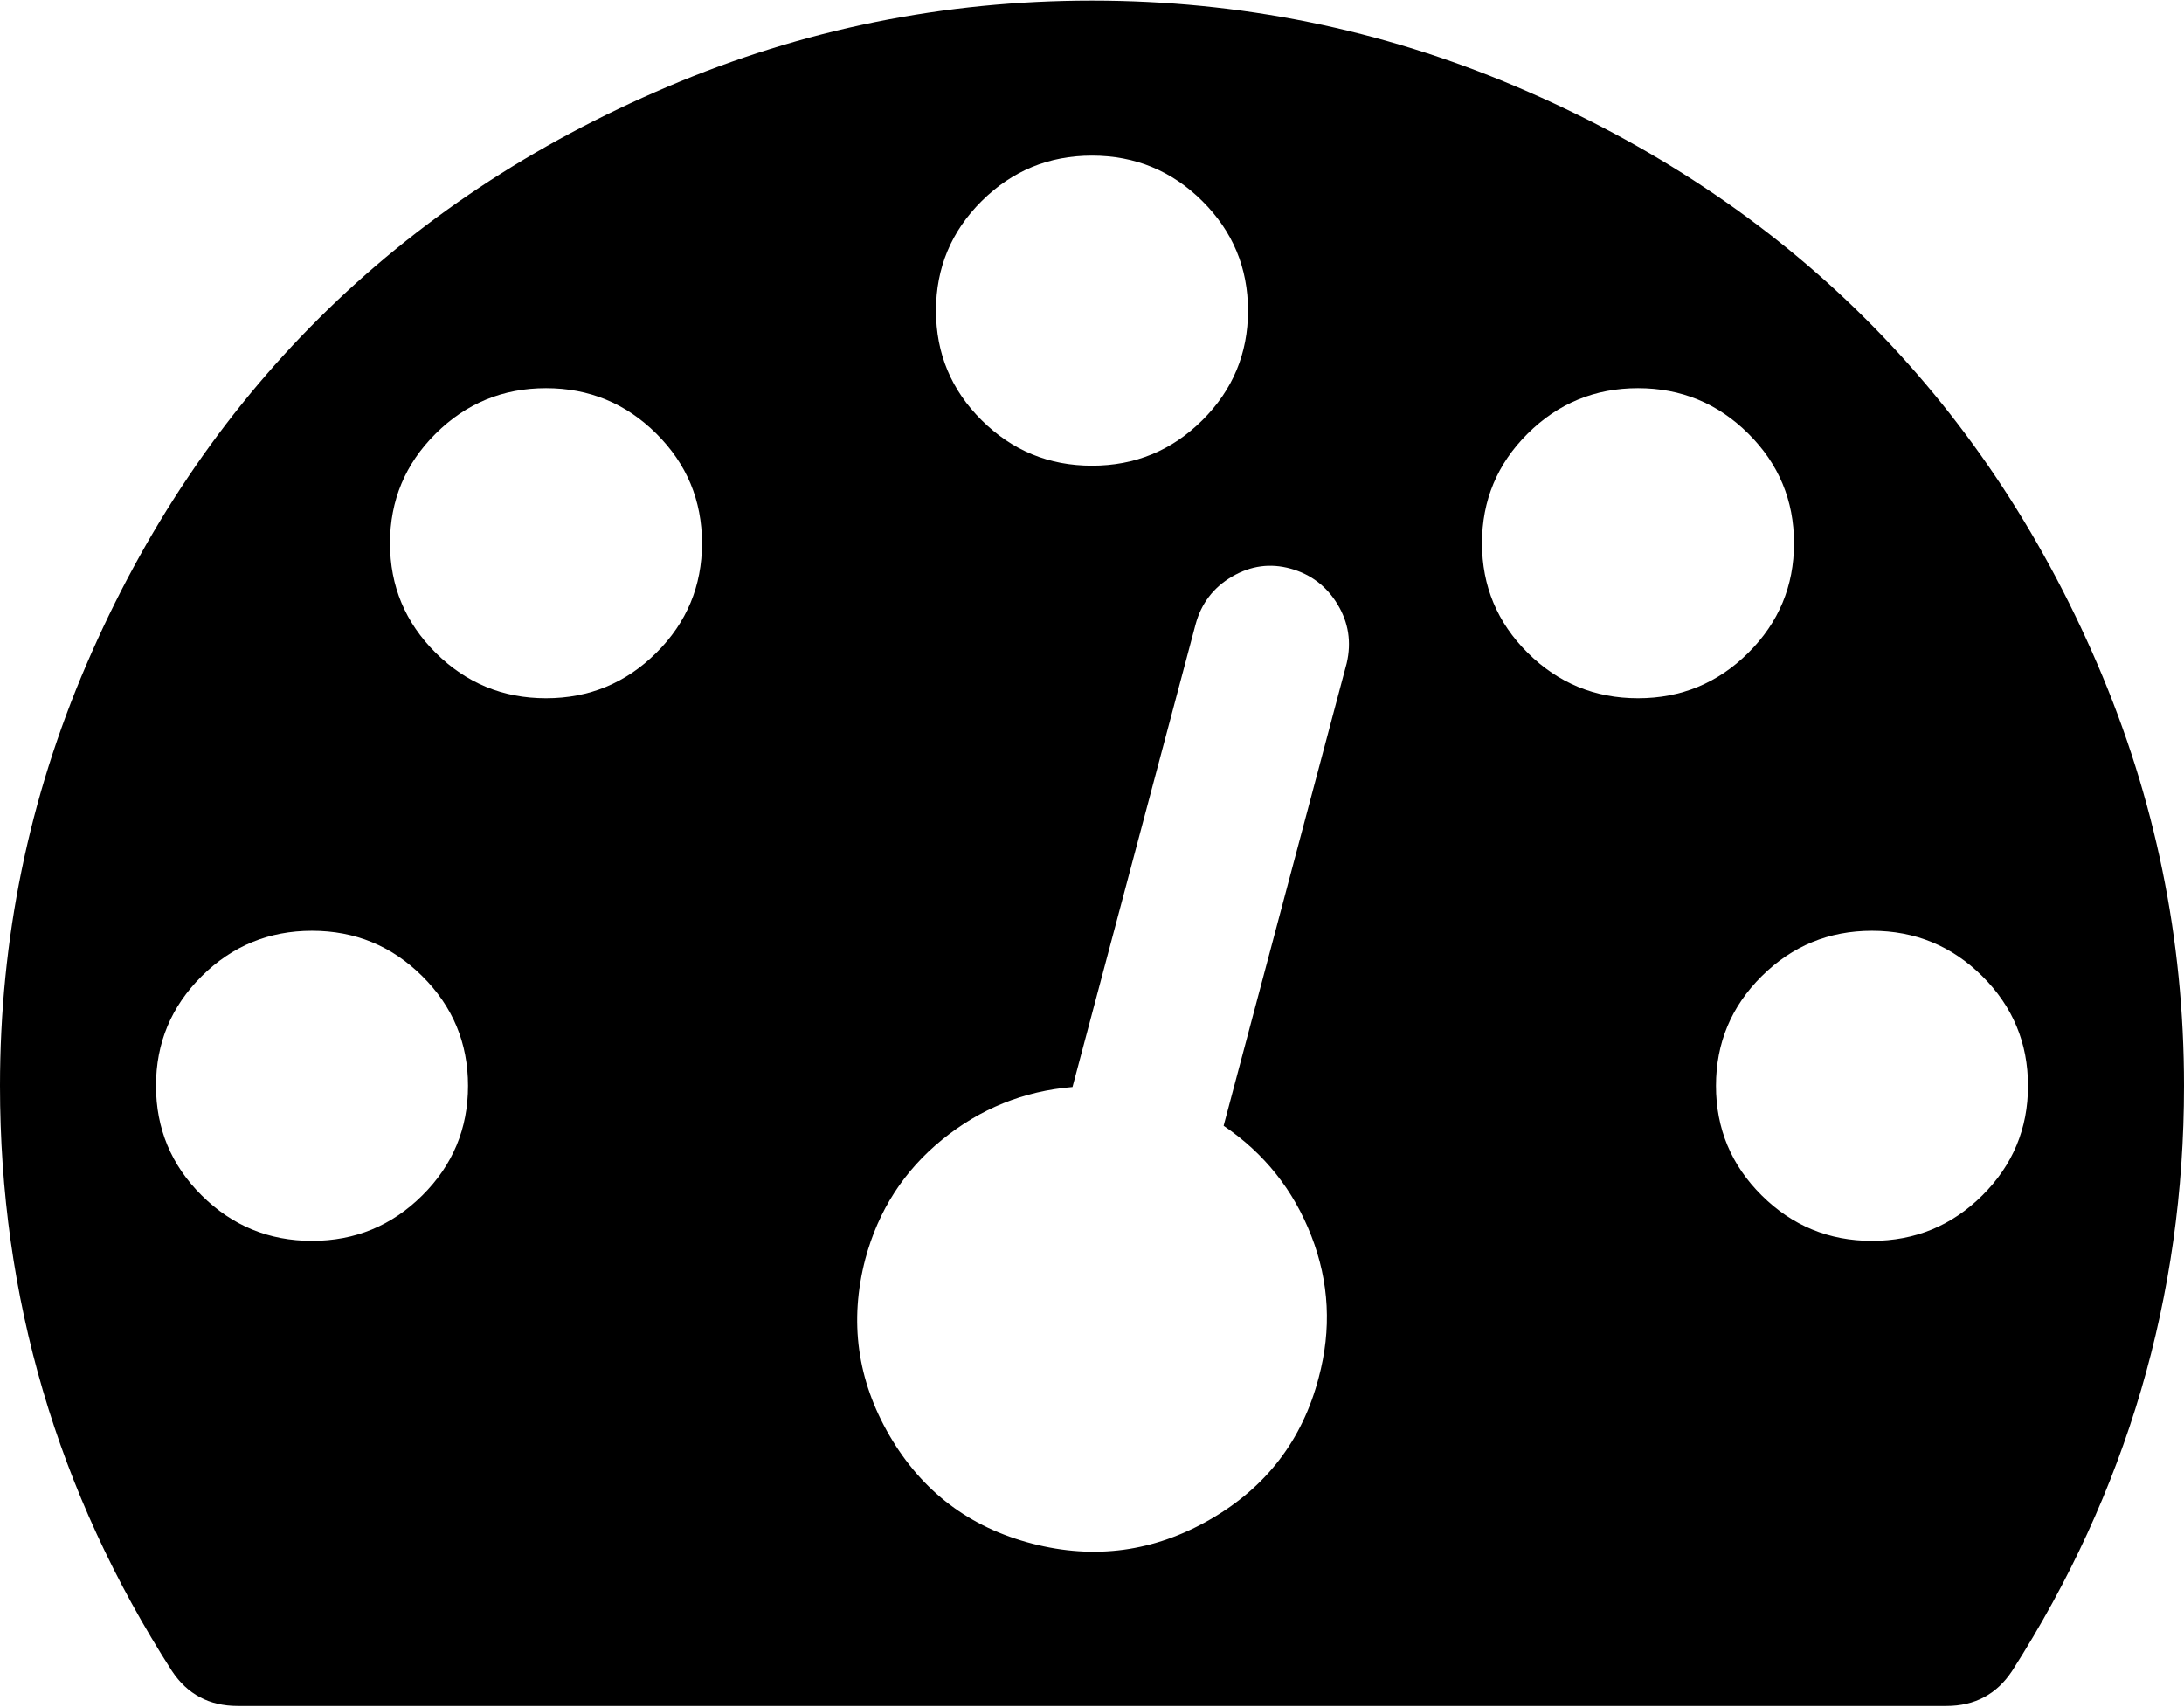
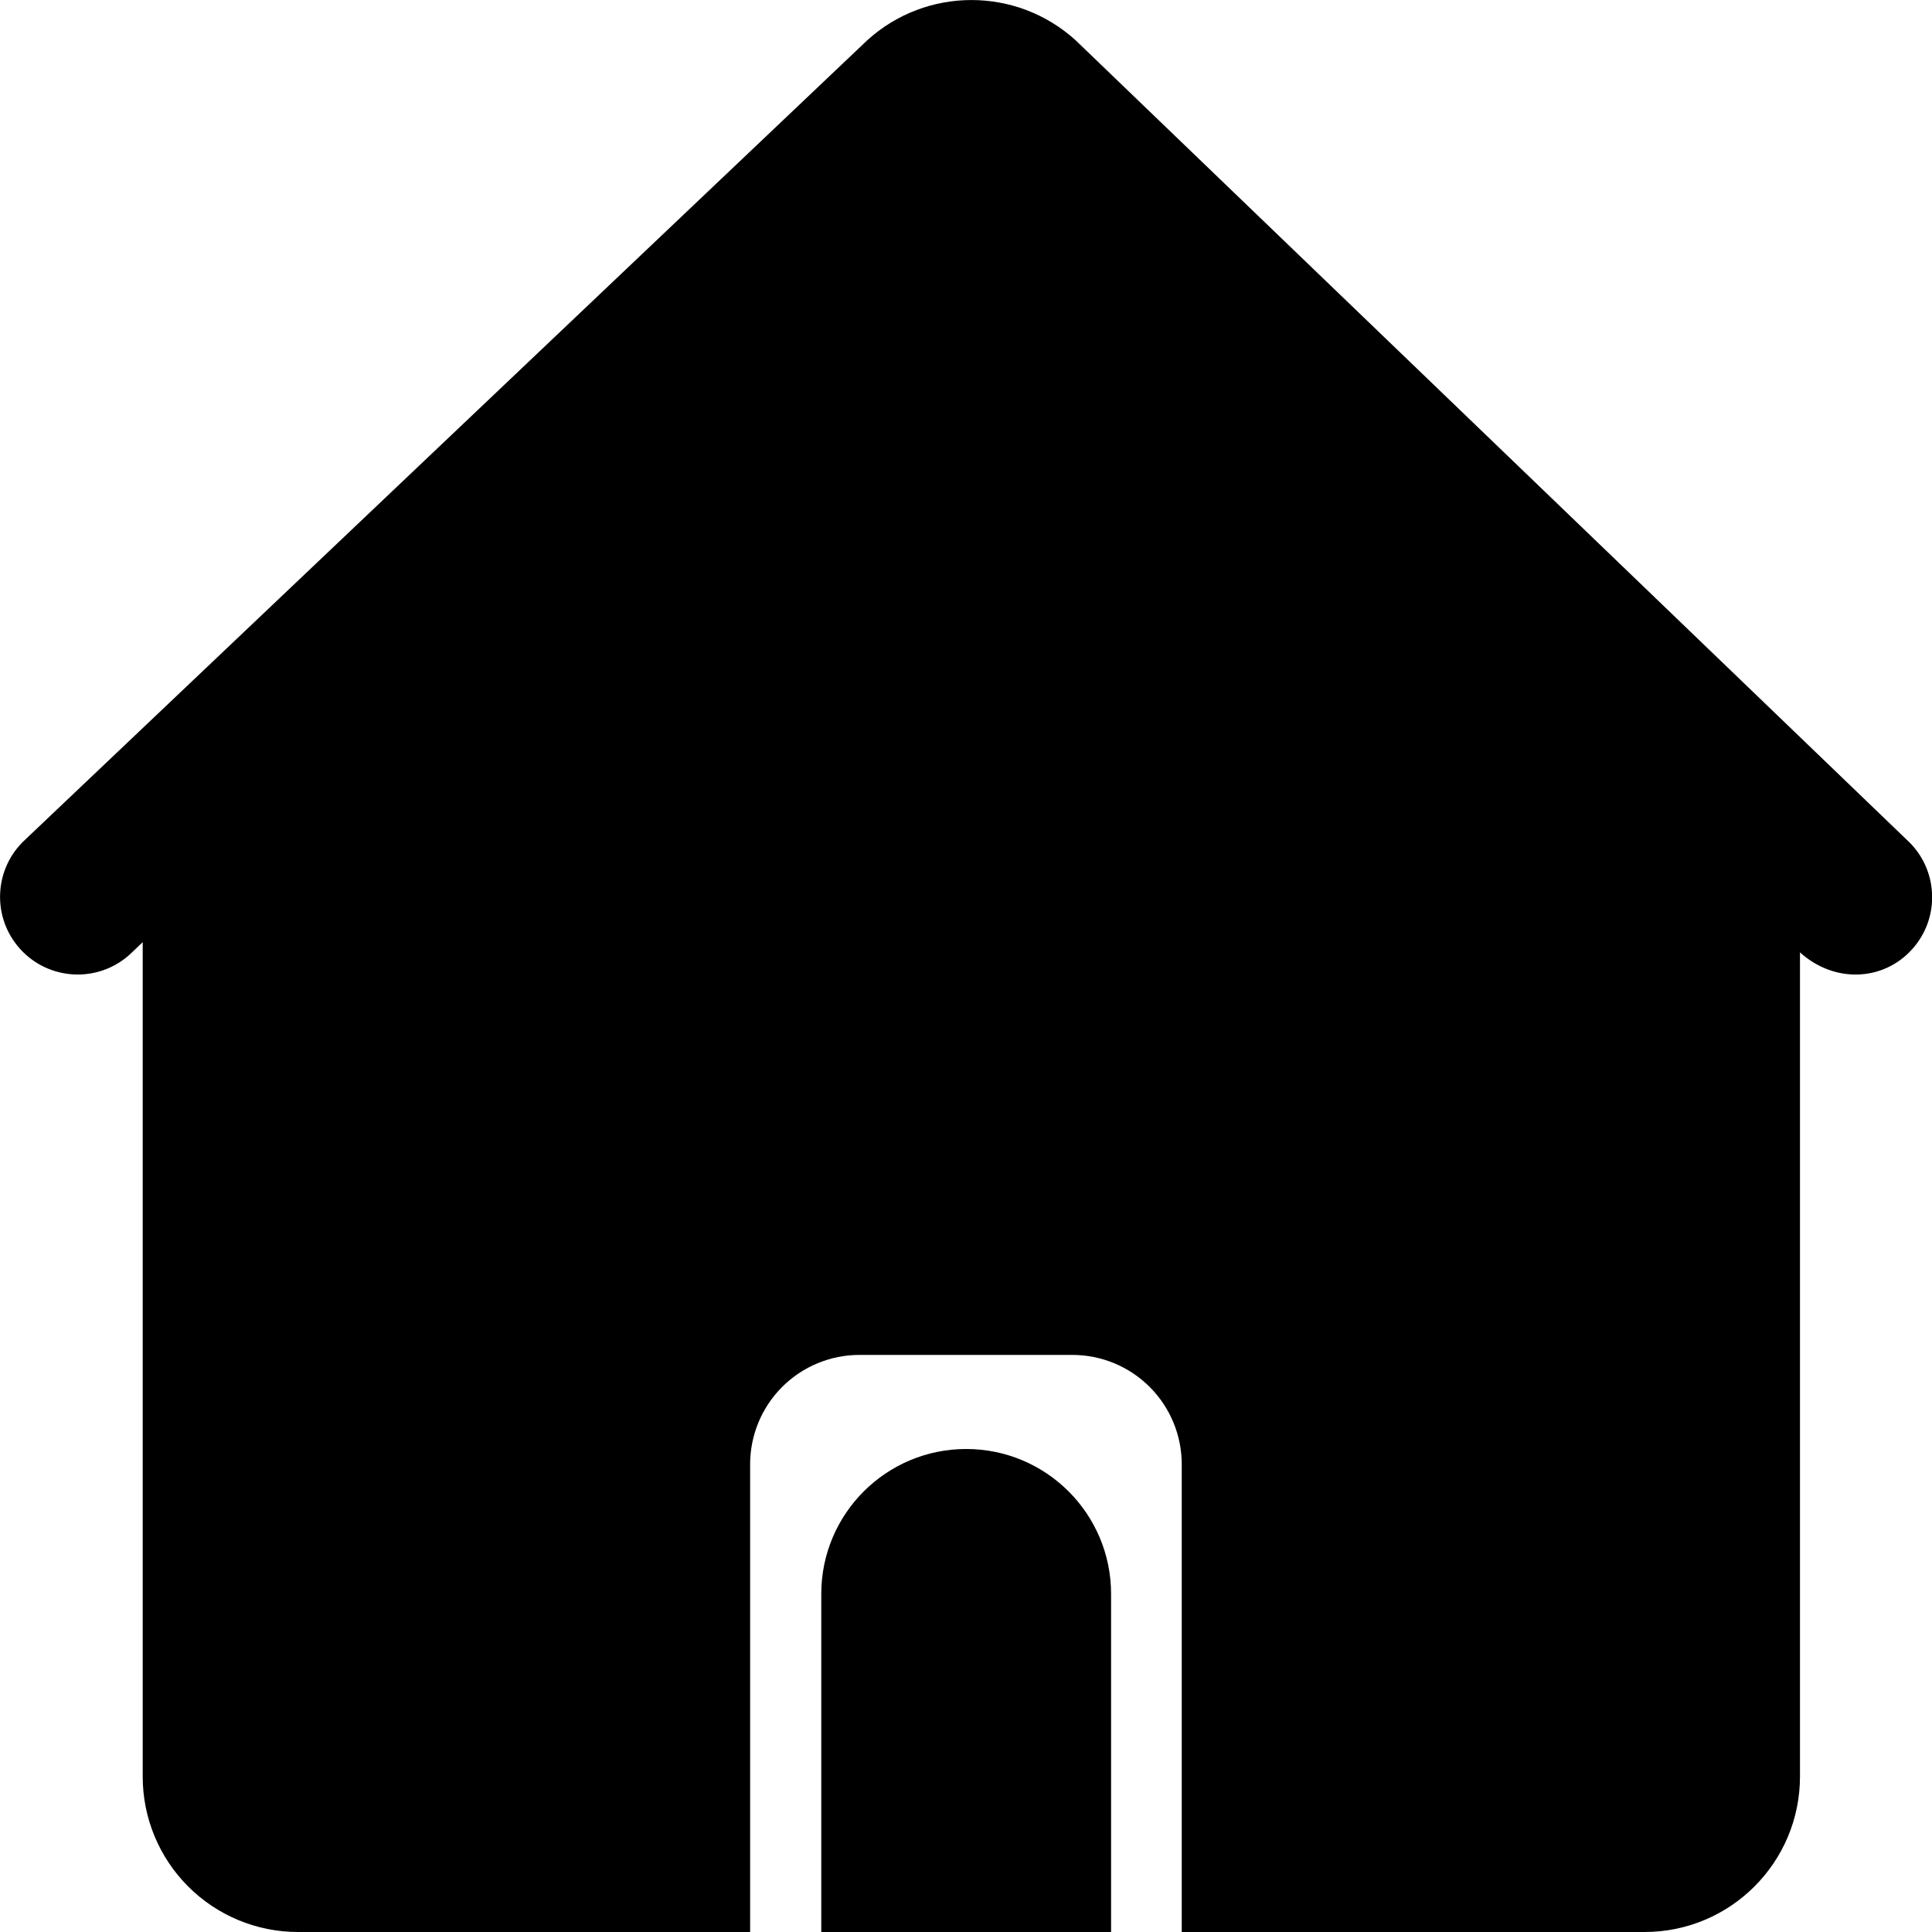
- <svg xmlns="http://www.w3.org/2000/svg" width="128" height="100">
-   <path d="M27.429 63.638c0-2.508-.893-4.65-2.679-6.424-1.786-1.775-3.94-2.662-6.464-2.662-2.524 0-4.679.887-6.465 2.662-1.785 1.774-2.678 3.916-2.678 6.424 0 2.508.893 4.65 2.678 6.424 1.786 1.775 3.94 2.662 6.465 2.662 2.524 0 4.678-.887 6.464-2.662 1.786-1.775 2.679-3.916 2.679-6.424zm13.714-31.801c0-2.508-.893-4.65-2.679-6.424-1.785-1.775-3.94-2.662-6.464-2.662-2.524 0-4.679.887-6.464 2.662-1.786 1.774-2.679 3.916-2.679 6.424 0 2.508.893 4.65 2.679 6.424 1.785 1.774 3.94 2.662 6.464 2.662 2.524 0 4.679-.888 6.464-2.662 1.786-1.775 2.679-3.916 2.679-6.424zM71.714 65.98l7.215-27.116c.285-1.23.107-2.378-.536-3.443-.643-1.064-1.56-1.762-2.75-2.094-1.19-.33-2.333-.177-3.429.462-1.095.639-1.81 1.573-2.143 2.804l-7.214 27.116c-2.857.237-5.405 1.266-7.643 3.088-2.238 1.822-3.738 4.152-4.5 6.992-.952 3.644-.476 7.098 1.429 10.364 1.905 3.265 4.69 5.37 8.357 6.317 3.667.947 7.143.474 10.429-1.42 3.285-1.892 5.404-4.66 6.357-8.305.762-2.84.619-5.607-.429-8.305-1.047-2.697-2.762-4.85-5.143-6.46zm47.143-2.342c0-2.508-.893-4.65-2.678-6.424-1.786-1.775-3.94-2.662-6.465-2.662-2.524 0-4.678.887-6.464 2.662-1.786 1.774-2.679 3.916-2.679 6.424 0 2.508.893 4.65 2.679 6.424 1.786 1.775 3.94 2.662 6.464 2.662 2.524 0 4.679-.887 6.465-2.662 1.785-1.775 2.678-3.916 2.678-6.424zm-45.714-45.43c0-2.509-.893-4.65-2.679-6.425C68.68 10.01 66.524 9.122 64 9.122c-2.524 0-4.679.887-6.464 2.661-1.786 1.775-2.679 3.916-2.679 6.425 0 2.508.893 4.65 2.679 6.424 1.785 1.774 3.94 2.662 6.464 2.662 2.524 0 4.679-.888 6.464-2.662 1.786-1.775 2.679-3.916 2.679-6.424zm32 13.629c0-2.508-.893-4.65-2.679-6.424-1.785-1.775-3.94-2.662-6.464-2.662-2.524 0-4.679.887-6.464 2.662-1.786 1.774-2.679 3.916-2.679 6.424 0 2.508.893 4.65 2.679 6.424 1.785 1.774 3.94 2.662 6.464 2.662 2.524 0 4.679-.888 6.464-2.662 1.786-1.775 2.679-3.916 2.679-6.424zM128 63.638c0 12.351-3.357 23.78-10.071 34.286-.905 1.372-2.19 2.058-3.858 2.058H13.93c-1.667 0-2.953-.686-3.858-2.058C3.357 87.465 0 76.037 0 63.638c0-8.613 1.69-16.847 5.071-24.703C8.452 31.08 13 24.312 18.714 18.634c5.715-5.68 12.524-10.199 20.429-13.559C47.048 1.715 55.333.035 64 .035c8.667 0 16.952 1.68 24.857 5.04 7.905 3.36 14.714 7.88 20.429 13.559 5.714 5.678 10.262 12.446 13.643 20.301 3.38 7.856 5.071 16.09 5.071 24.703z" />
+ <svg xmlns="http://www.w3.org/2000/svg" t="1702303878136" class="icon" viewBox="0 0 1024 1024" version="1.1" p-id="2904" width="24" height="24">
+   <path d="M512.093 768a76.8 76.8 0 0 1 76.8 76.8v179.2h-153.6v-179.2a76.8 76.8 0 0 1 76.8-76.8z" p-id="2905" />
+   <path d="M570.051 21.299a82.15 82.15 0 0 0-110.336 0L13.405 444.979a41.165 41.165 0 0 0 55.142 61.133l7.091-6.733V941.568A82.304 82.304 0 0 0 157.968 1024h239.616v-247.834a57.958 57.958 0 0 1 58.01-58.035h112.742a57.984 57.984 0 0 1 58.01 58.035V1024h245.299a82.381 82.381 0 0 0 82.381-82.432V504.781c18.278 16.538 44.237 15.283 59.443-1.664a41.165 41.165 0 0 0-2.97-58.138L570.051 21.299z" p-id="2906" />
</svg>
